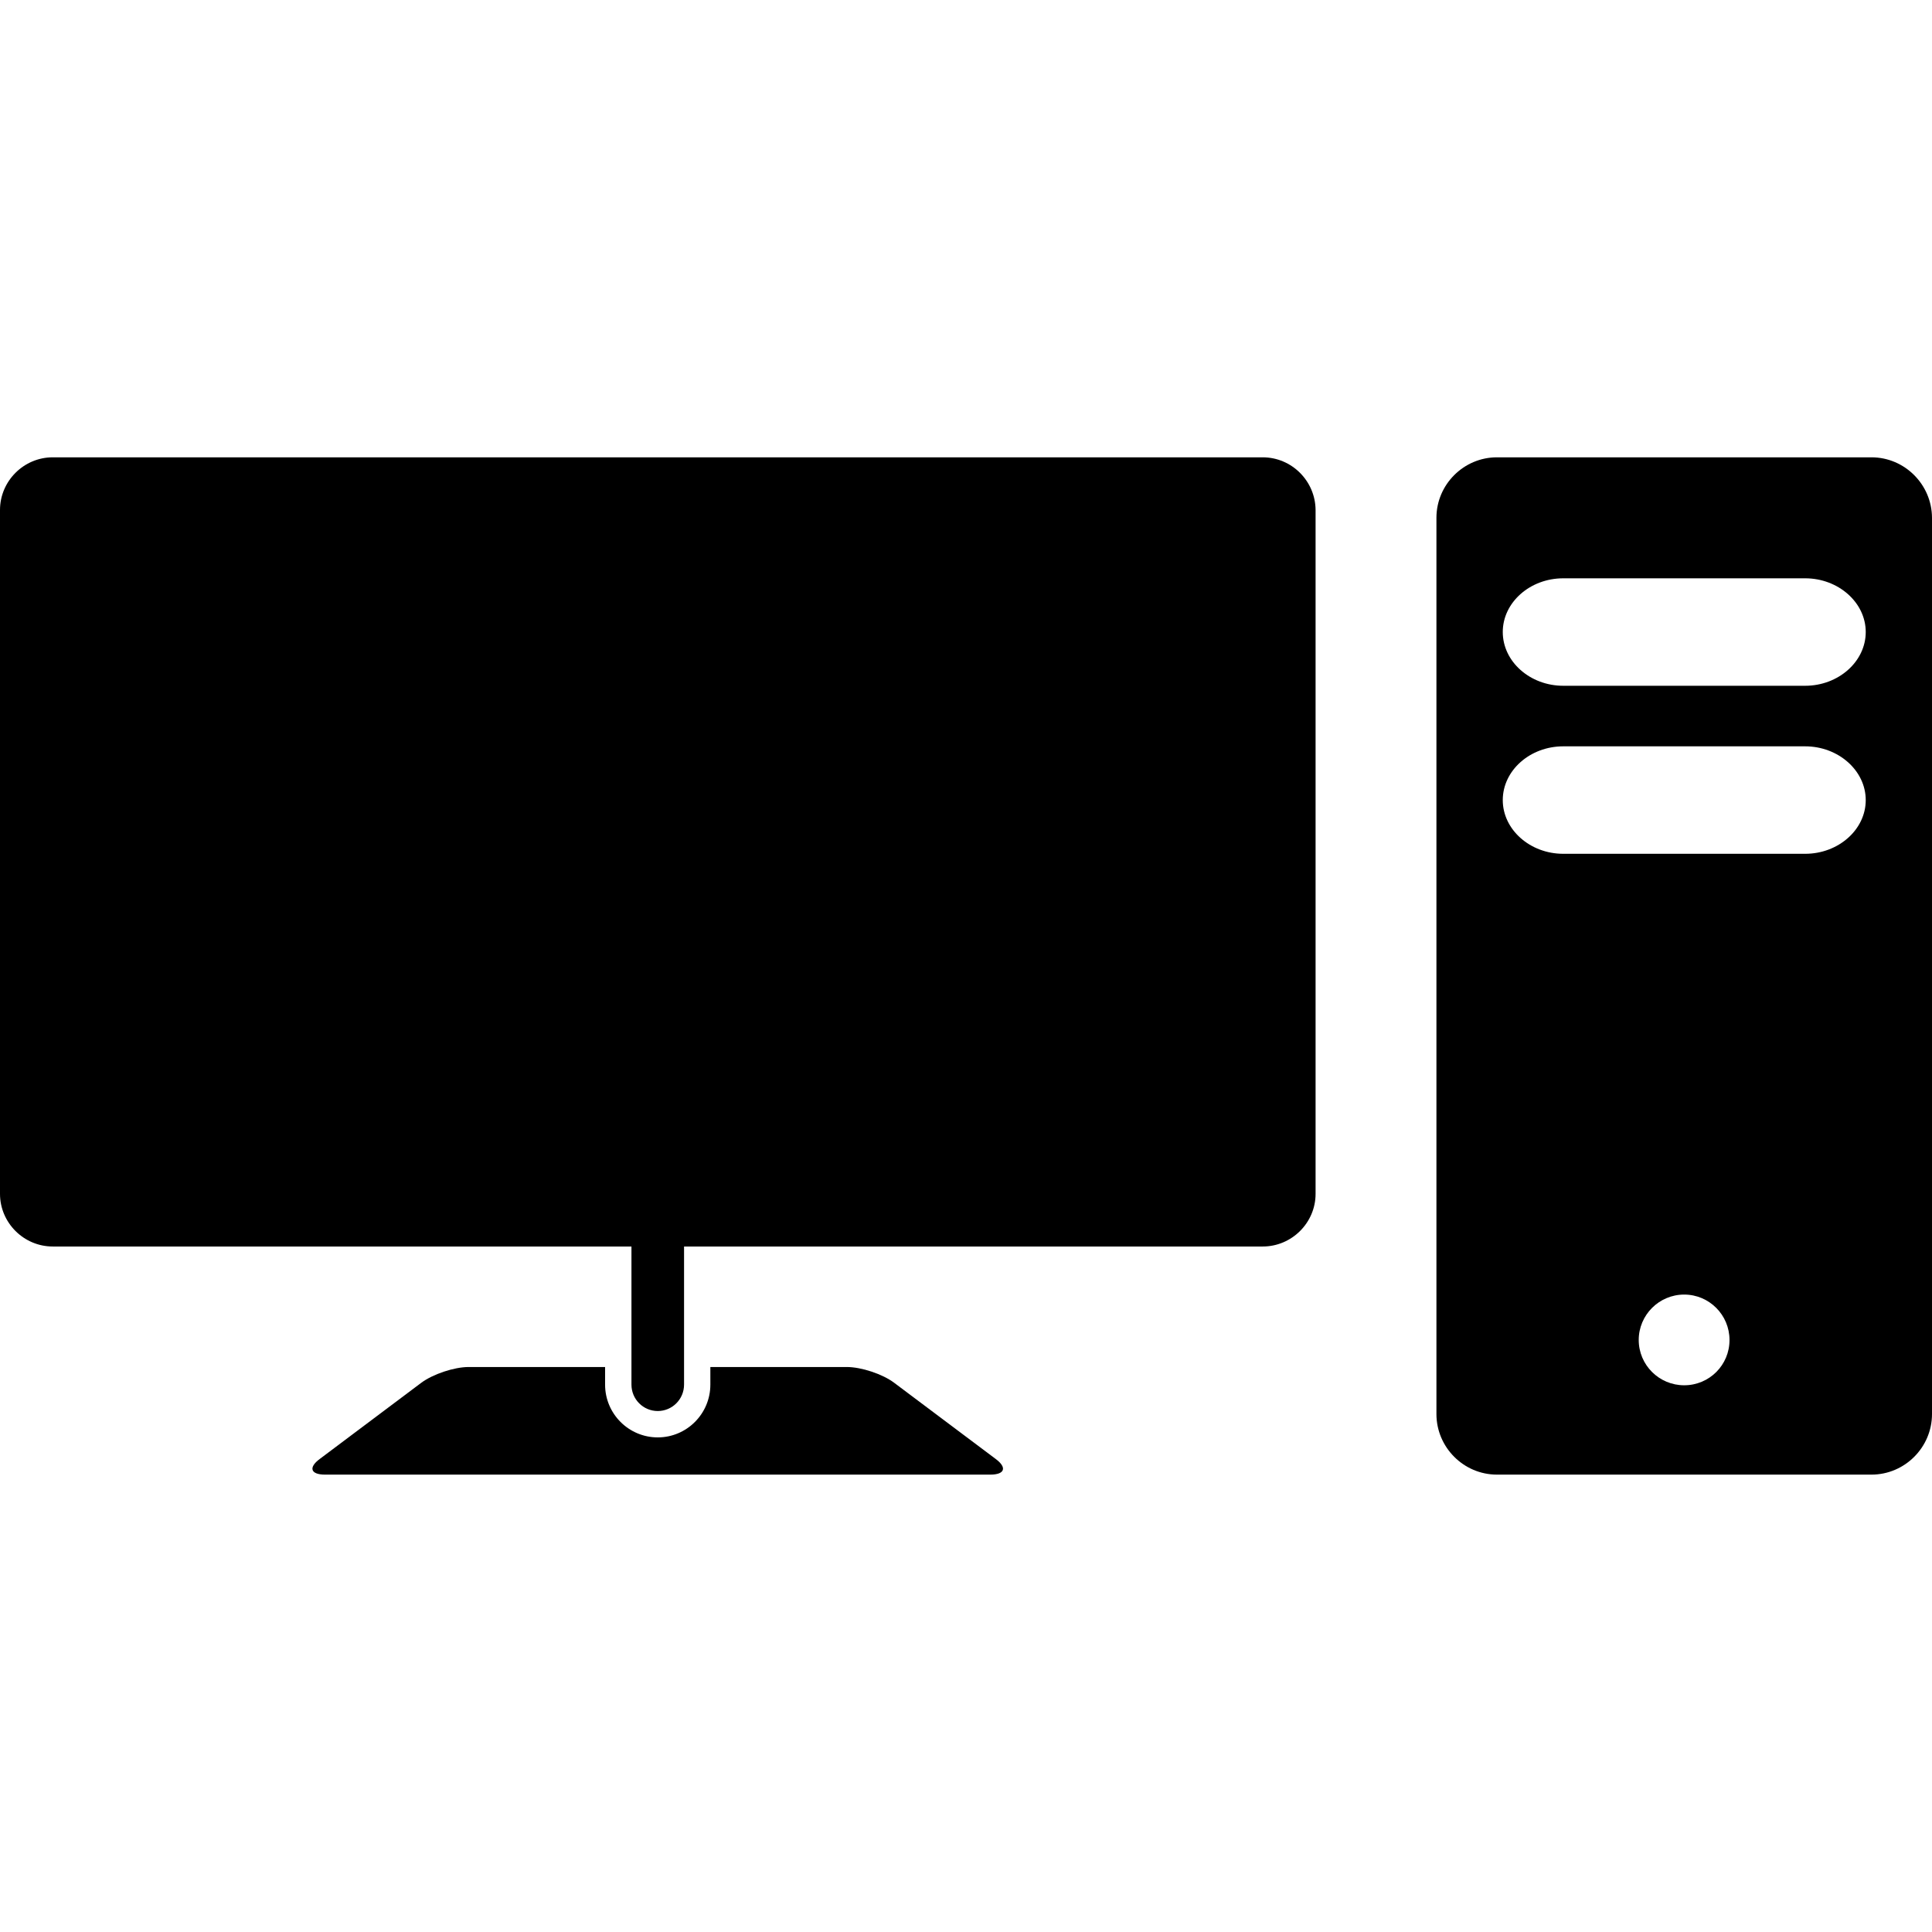
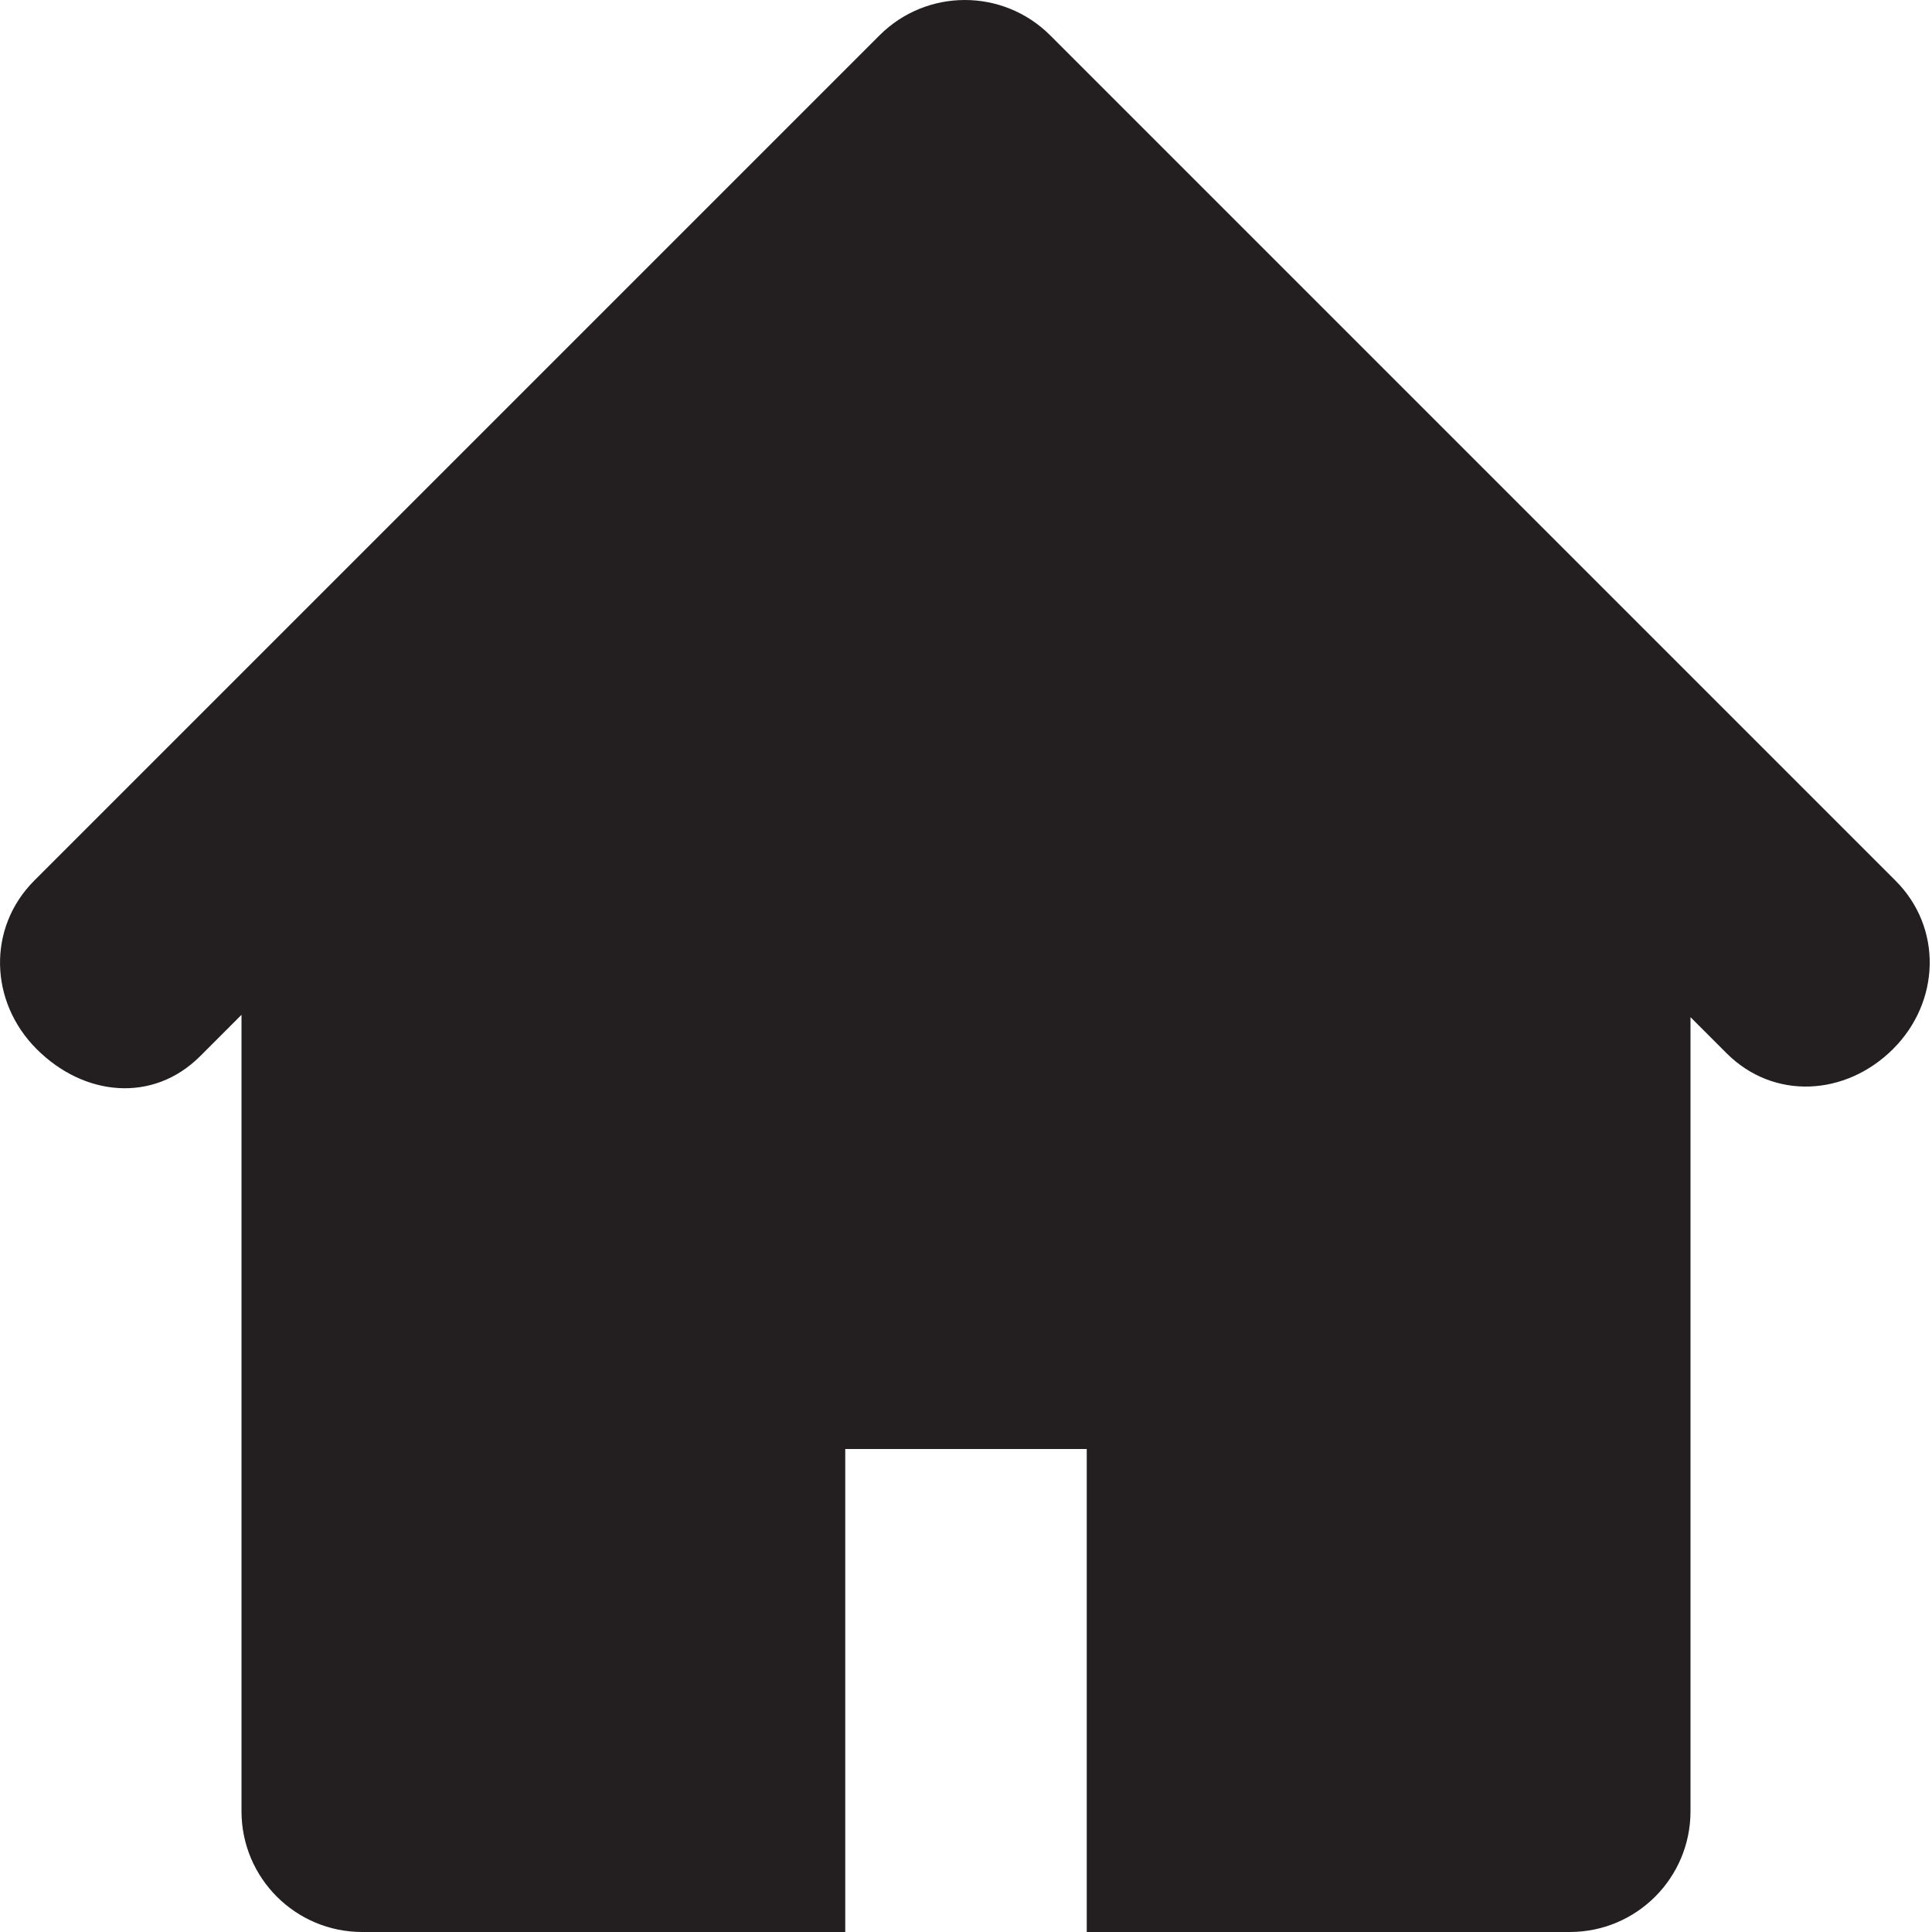
- <svg xmlns="http://www.w3.org/2000/svg" fill="#000000" version="1.1" id="Capa_1" width="800px" height="800px" viewBox="0 0 28.136 28.136" xml:space="preserve">
-   <g>
-     <g>
-       <path d="M14.499,21.246l-1.478-1.109c-0.169-0.127-0.478-0.229-0.689-0.229h-1.987v0.257c0,0.424-0.344,0.768-0.766,0.768    c-0.423,0-0.767-0.344-0.767-0.768v-0.257H6.825c-0.211,0-0.521,0.104-0.689,0.229l-1.478,1.109    c-0.17,0.125-0.135,0.229,0.075,0.229h9.69C14.634,21.475,14.669,21.371,14.499,21.246z" />
-       <path d="M18.389,6.66H0.768C0.347,6.66,0,7.005,0,7.427v9.959c0,0.422,0.347,0.767,0.768,0.767h8.428v2.011    c0,0.213,0.171,0.385,0.383,0.385c0.211,0,0.383-0.172,0.383-0.385v-2.011h8.428c0.421,0,0.769-0.345,0.769-0.767V7.427    C19.156,7.005,18.811,6.66,18.389,6.66z" />
-       <path d="M27.255,6.66H21.8c-0.483,0-0.881,0.396-0.881,0.881v13.052c0,0.484,0.396,0.882,0.881,0.882h5.455    c0.483,0,0.881-0.396,0.881-0.882V7.542C28.135,7.057,27.738,6.66,27.255,6.66z M24.527,20.174c-0.365,0-0.662-0.295-0.662-0.66    c0-0.364,0.297-0.661,0.662-0.661s0.66,0.297,0.66,0.661C25.188,19.879,24.893,20.174,24.527,20.174z M26.289,12.434h-3.523    c-0.484,0-0.881-0.353-0.881-0.782c0-0.431,0.396-0.783,0.881-0.783h3.523c0.484,0,0.882,0.353,0.882,0.783    S26.773,12.434,26.289,12.434z M26.289,9.987h-3.523c-0.484,0-0.881-0.352-0.881-0.783c0-0.43,0.396-0.782,0.881-0.782h3.523    c0.484,0,0.882,0.353,0.882,0.782C27.171,9.635,26.773,9.987,26.289,9.987z" />
-     </g>
-   </g>
+ <svg xmlns="http://www.w3.org/2000/svg" version="1.0" id="Layer_1" width="800px" height="800px" viewBox="0 0 64 64" enable-background="new 0 0 64 64" xml:space="preserve">
+   <path fill="#231F20" d="M62.79,29.172l-28-28C34.009,0.391,32.985,0,31.962,0s-2.047,0.391-2.828,1.172l-28,28  c-1.562,1.566-1.484,4.016,0.078,5.578c1.566,1.57,3.855,1.801,5.422,0.234L8,33.617V60c0,2.211,1.789,4,4,4h16V48h8v16h16  c2.211,0,4-1.789,4-4V33.695l1.195,1.195c1.562,1.562,3.949,1.422,5.516-0.141C64.274,33.188,64.356,30.734,62.79,29.172z" />
</svg>
